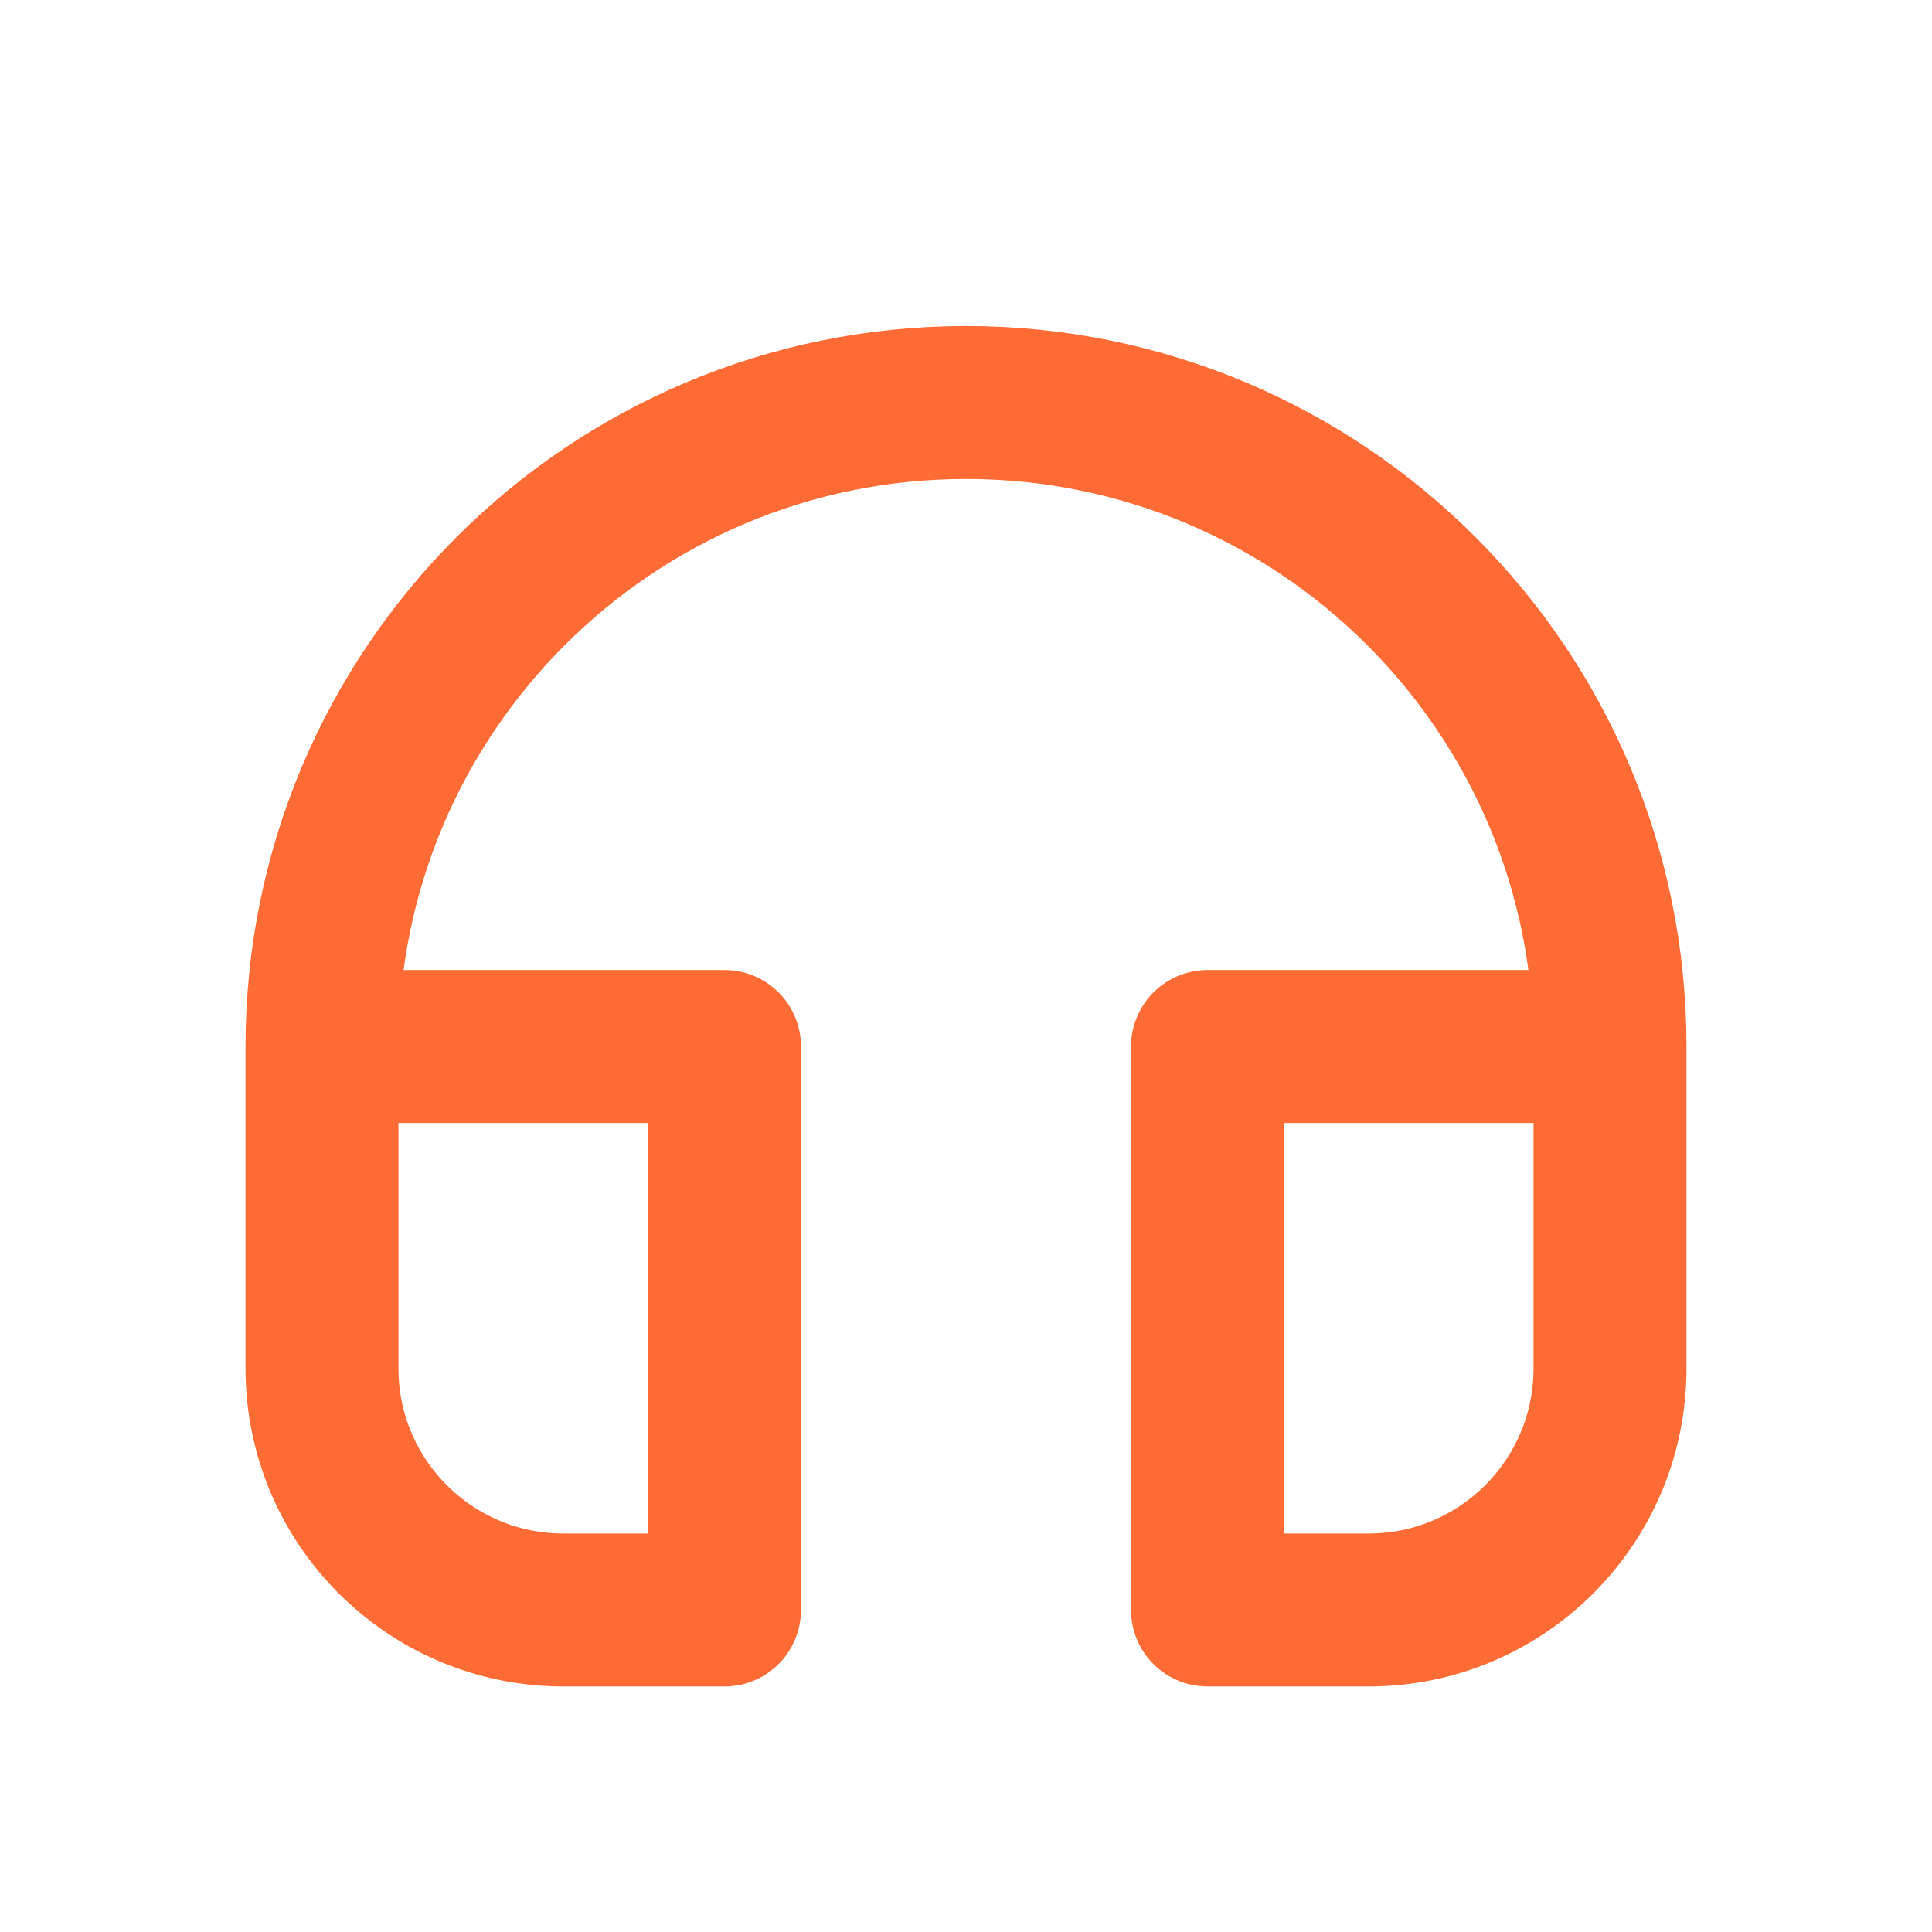
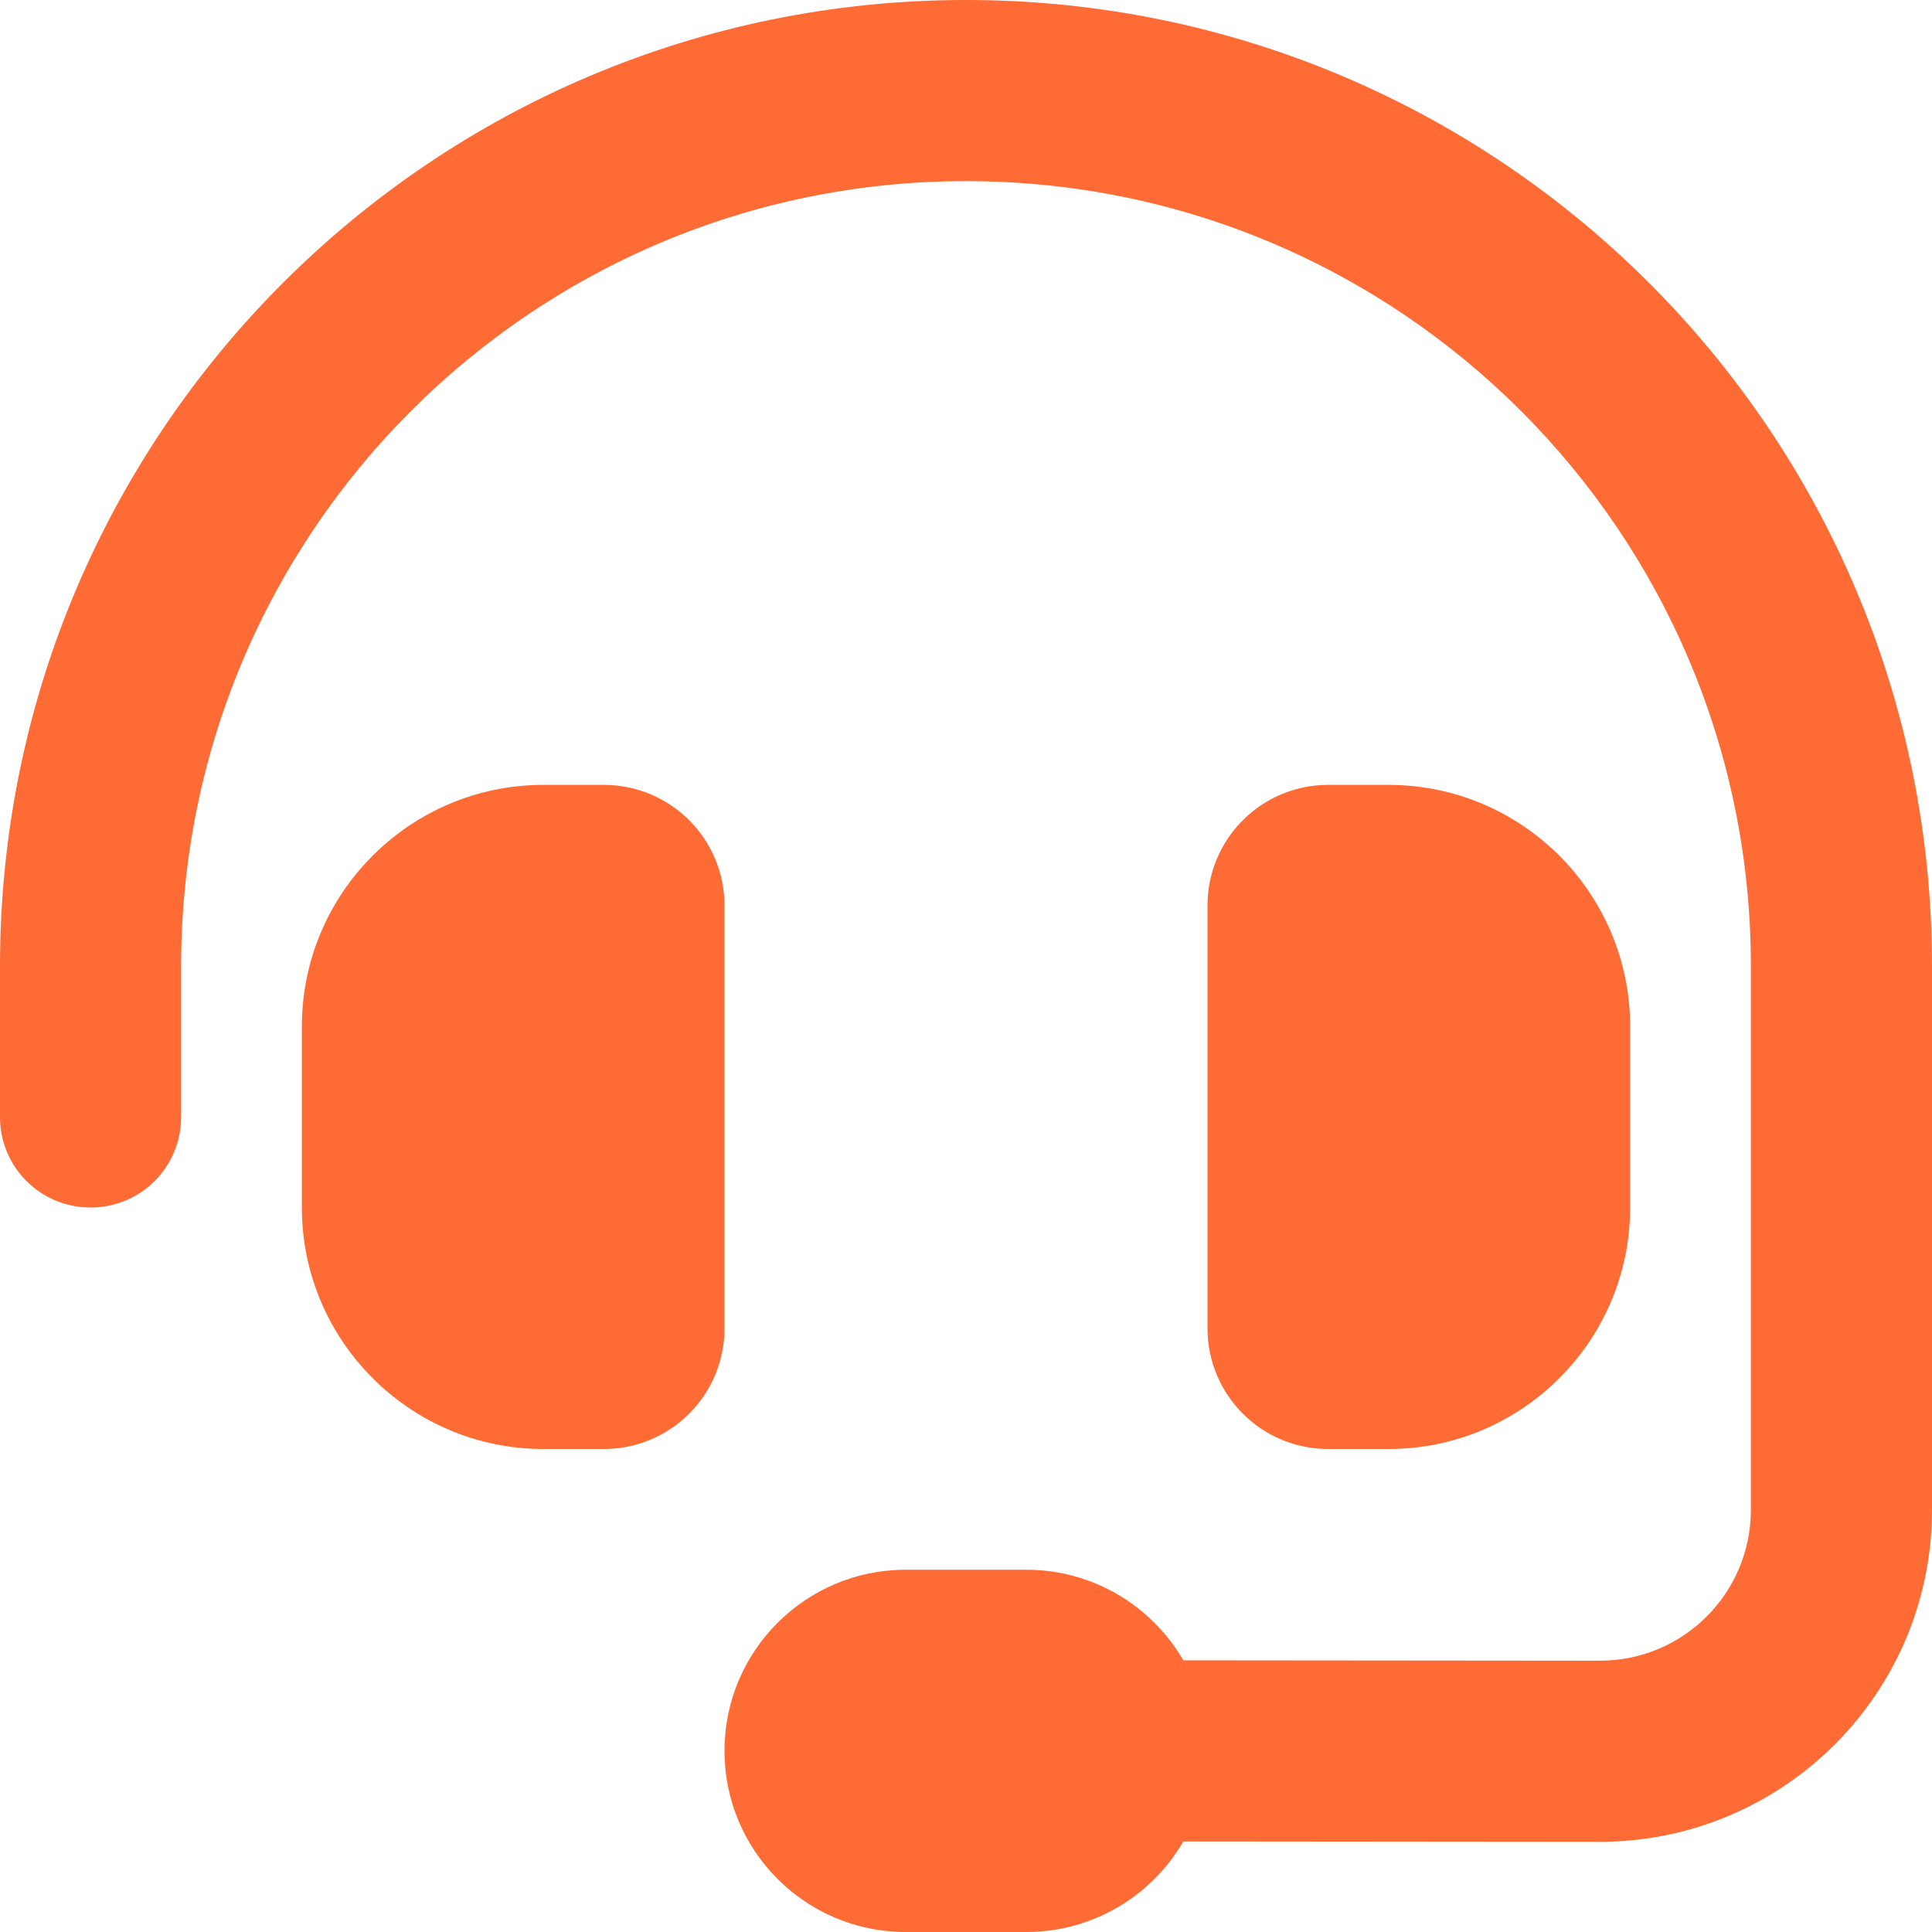
- <svg xmlns="http://www.w3.org/2000/svg" viewBox="0 0 24 24" fill="none" stroke="#ff6b35" stroke-width="1.9" stroke-linecap="round" stroke-linejoin="round">
-   <path d="M4 13a8 8 0 0 1 16 0v4a3 3 0 0 1-3 3h-2v-7h5M4 13v4a3 3 0 0 0 3 3h2v-7H4" />
+ <svg xmlns="http://www.w3.org/2000/svg" viewBox="0 0 512 512">
+   <path fill="#FF6B35" d="M256 48C141.1 48 48 141.1 48 256v40c0 13.3-10.7 24-24 24s-24-10.7-24-24V256C0 114.6 114.6 0 256 0S512 114.6 512 256V400.1c0 48.6-39.4 88-88.1 88L313.6 488c-8.3 14.3-23.8 24-41.6 24H240c-26.5 0-48-21.5-48-48s21.5-48 48-48h32c17.8 0 33.3 9.7 41.6 24l110.4 .1c22.1 0 40-17.9 40-40V256c0-114.9-93.1-208-208-208zM144 208h16c17.7 0 32 14.3 32 32V352c0 17.7-14.3 32-32 32H144c-35.3 0-64-28.7-64-64V272c0-35.3 28.7-64 64-64zm224 0c35.3 0 64 28.7 64 64v48c0 35.3-28.7 64-64 64H352c-17.7 0-32-14.3-32-32V240c0-17.7 14.3-32 32-32h16z" />
</svg>
